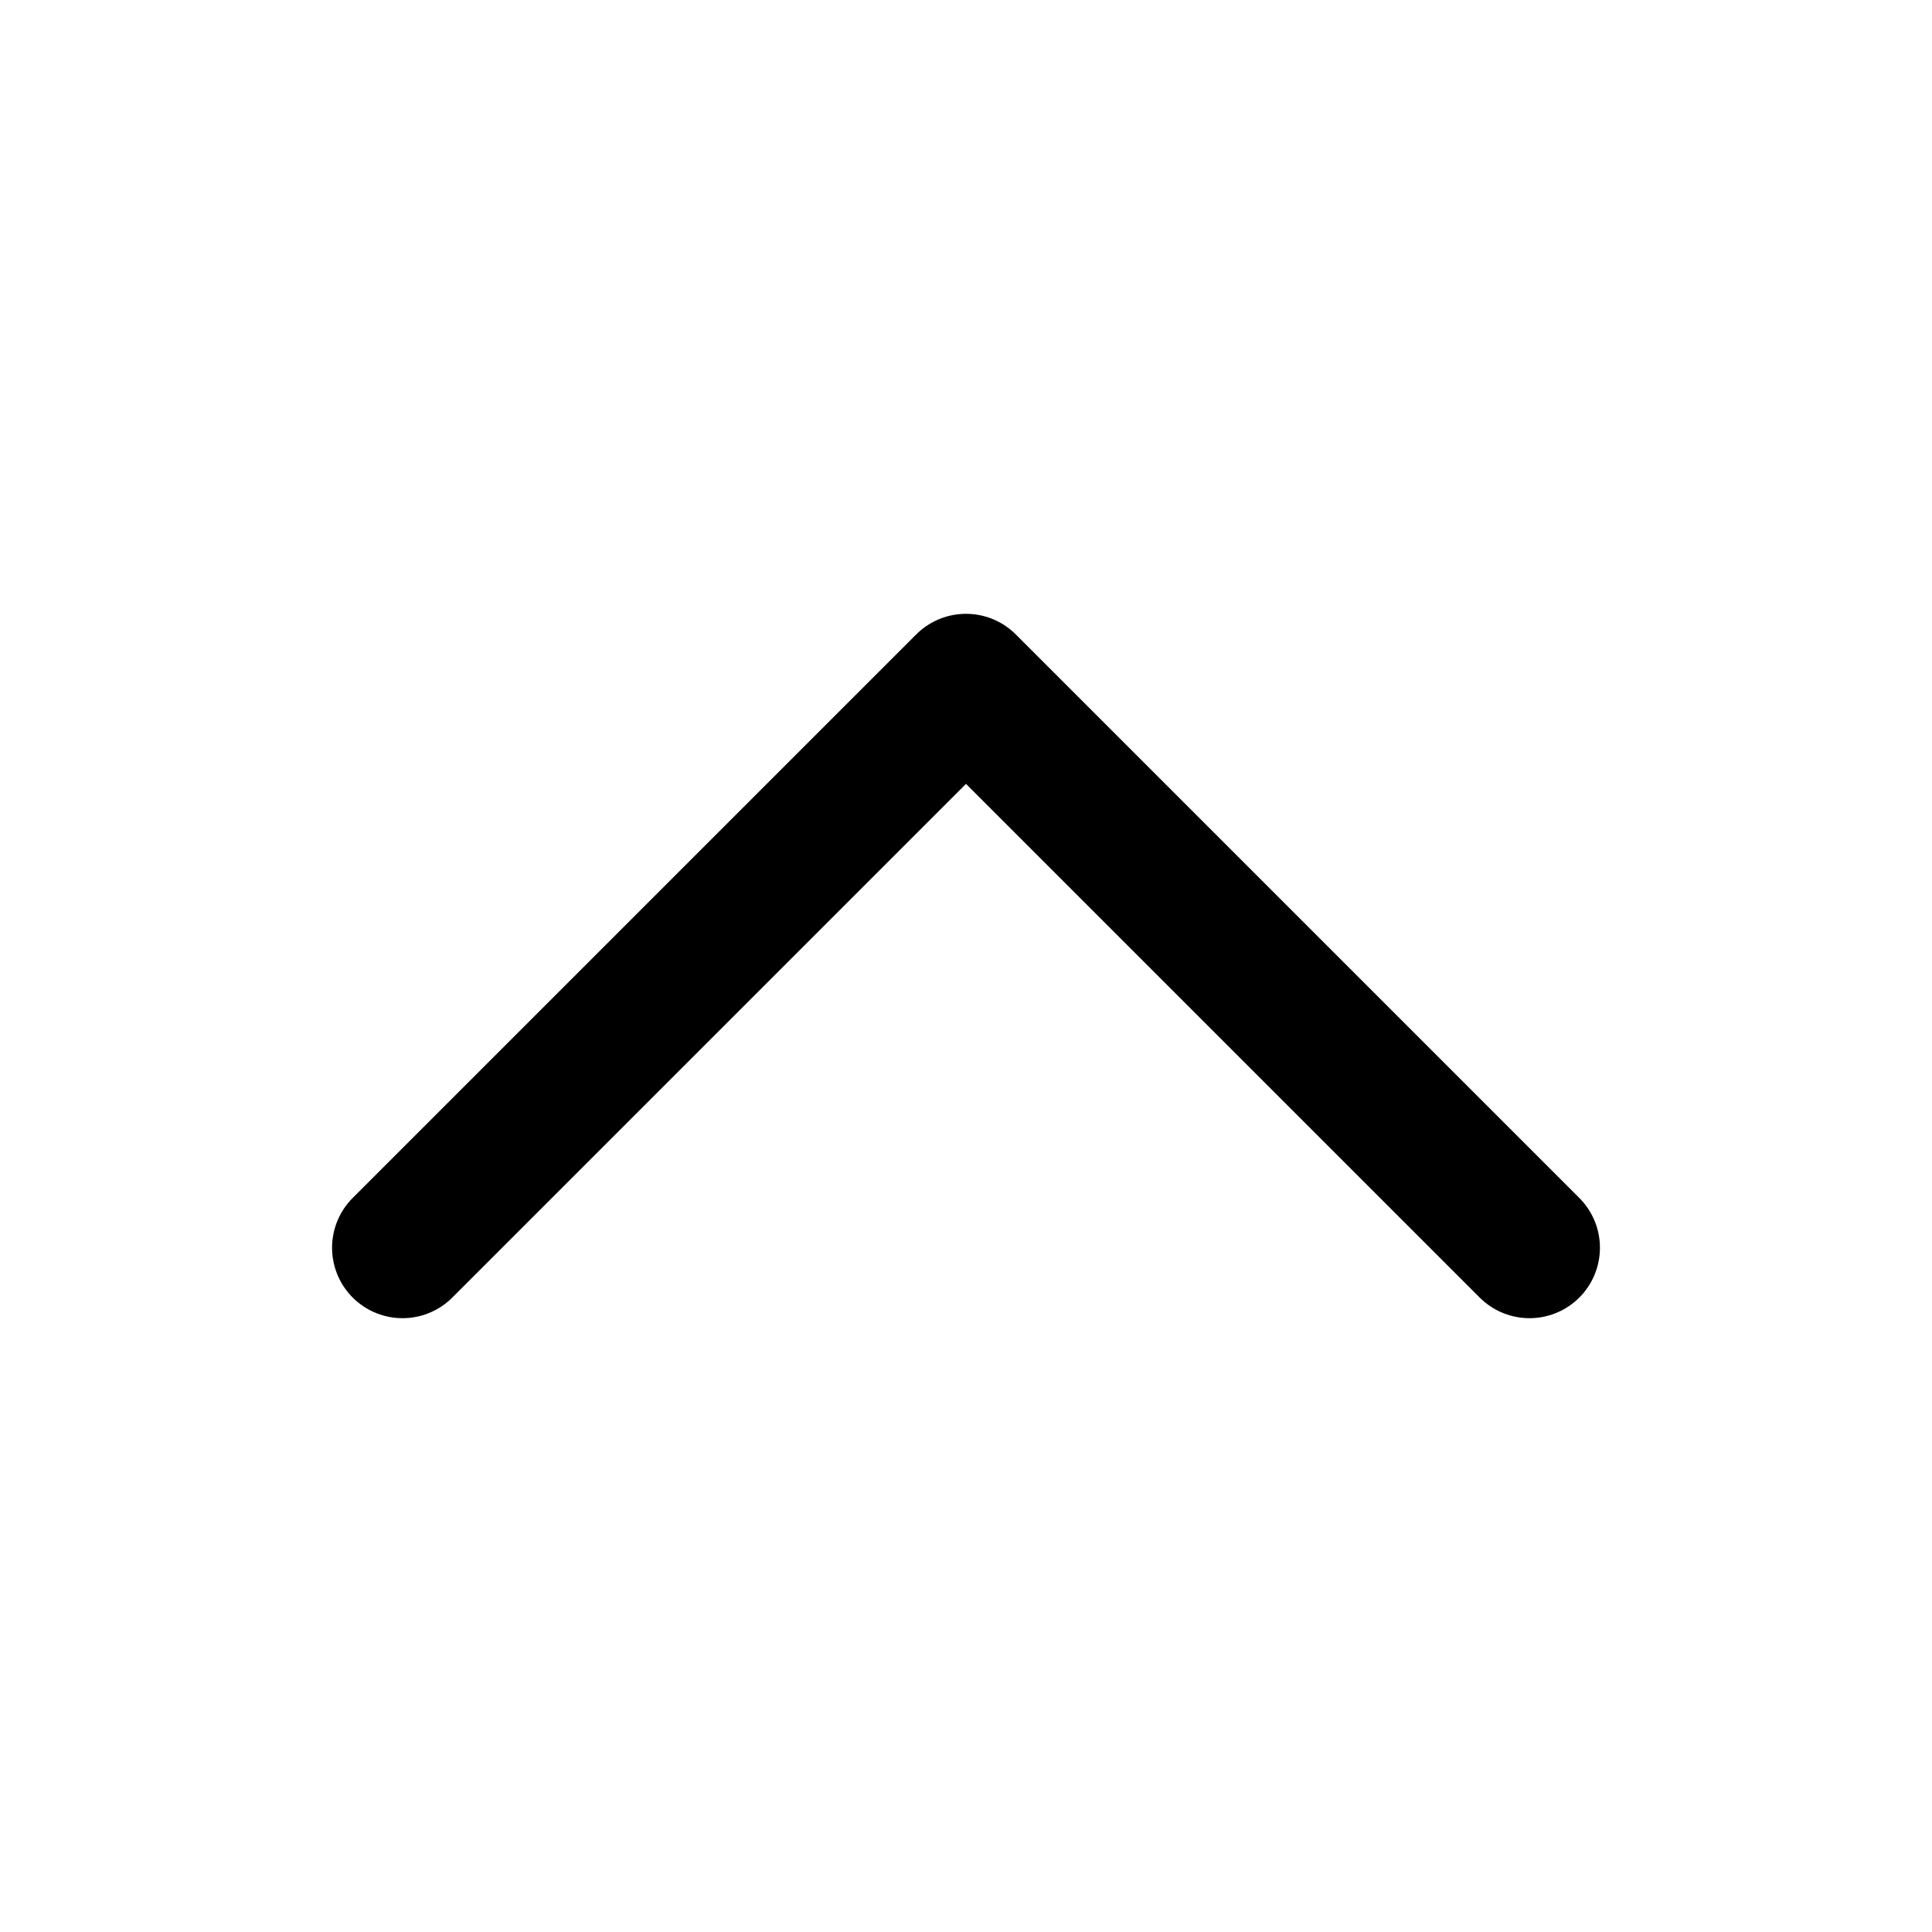
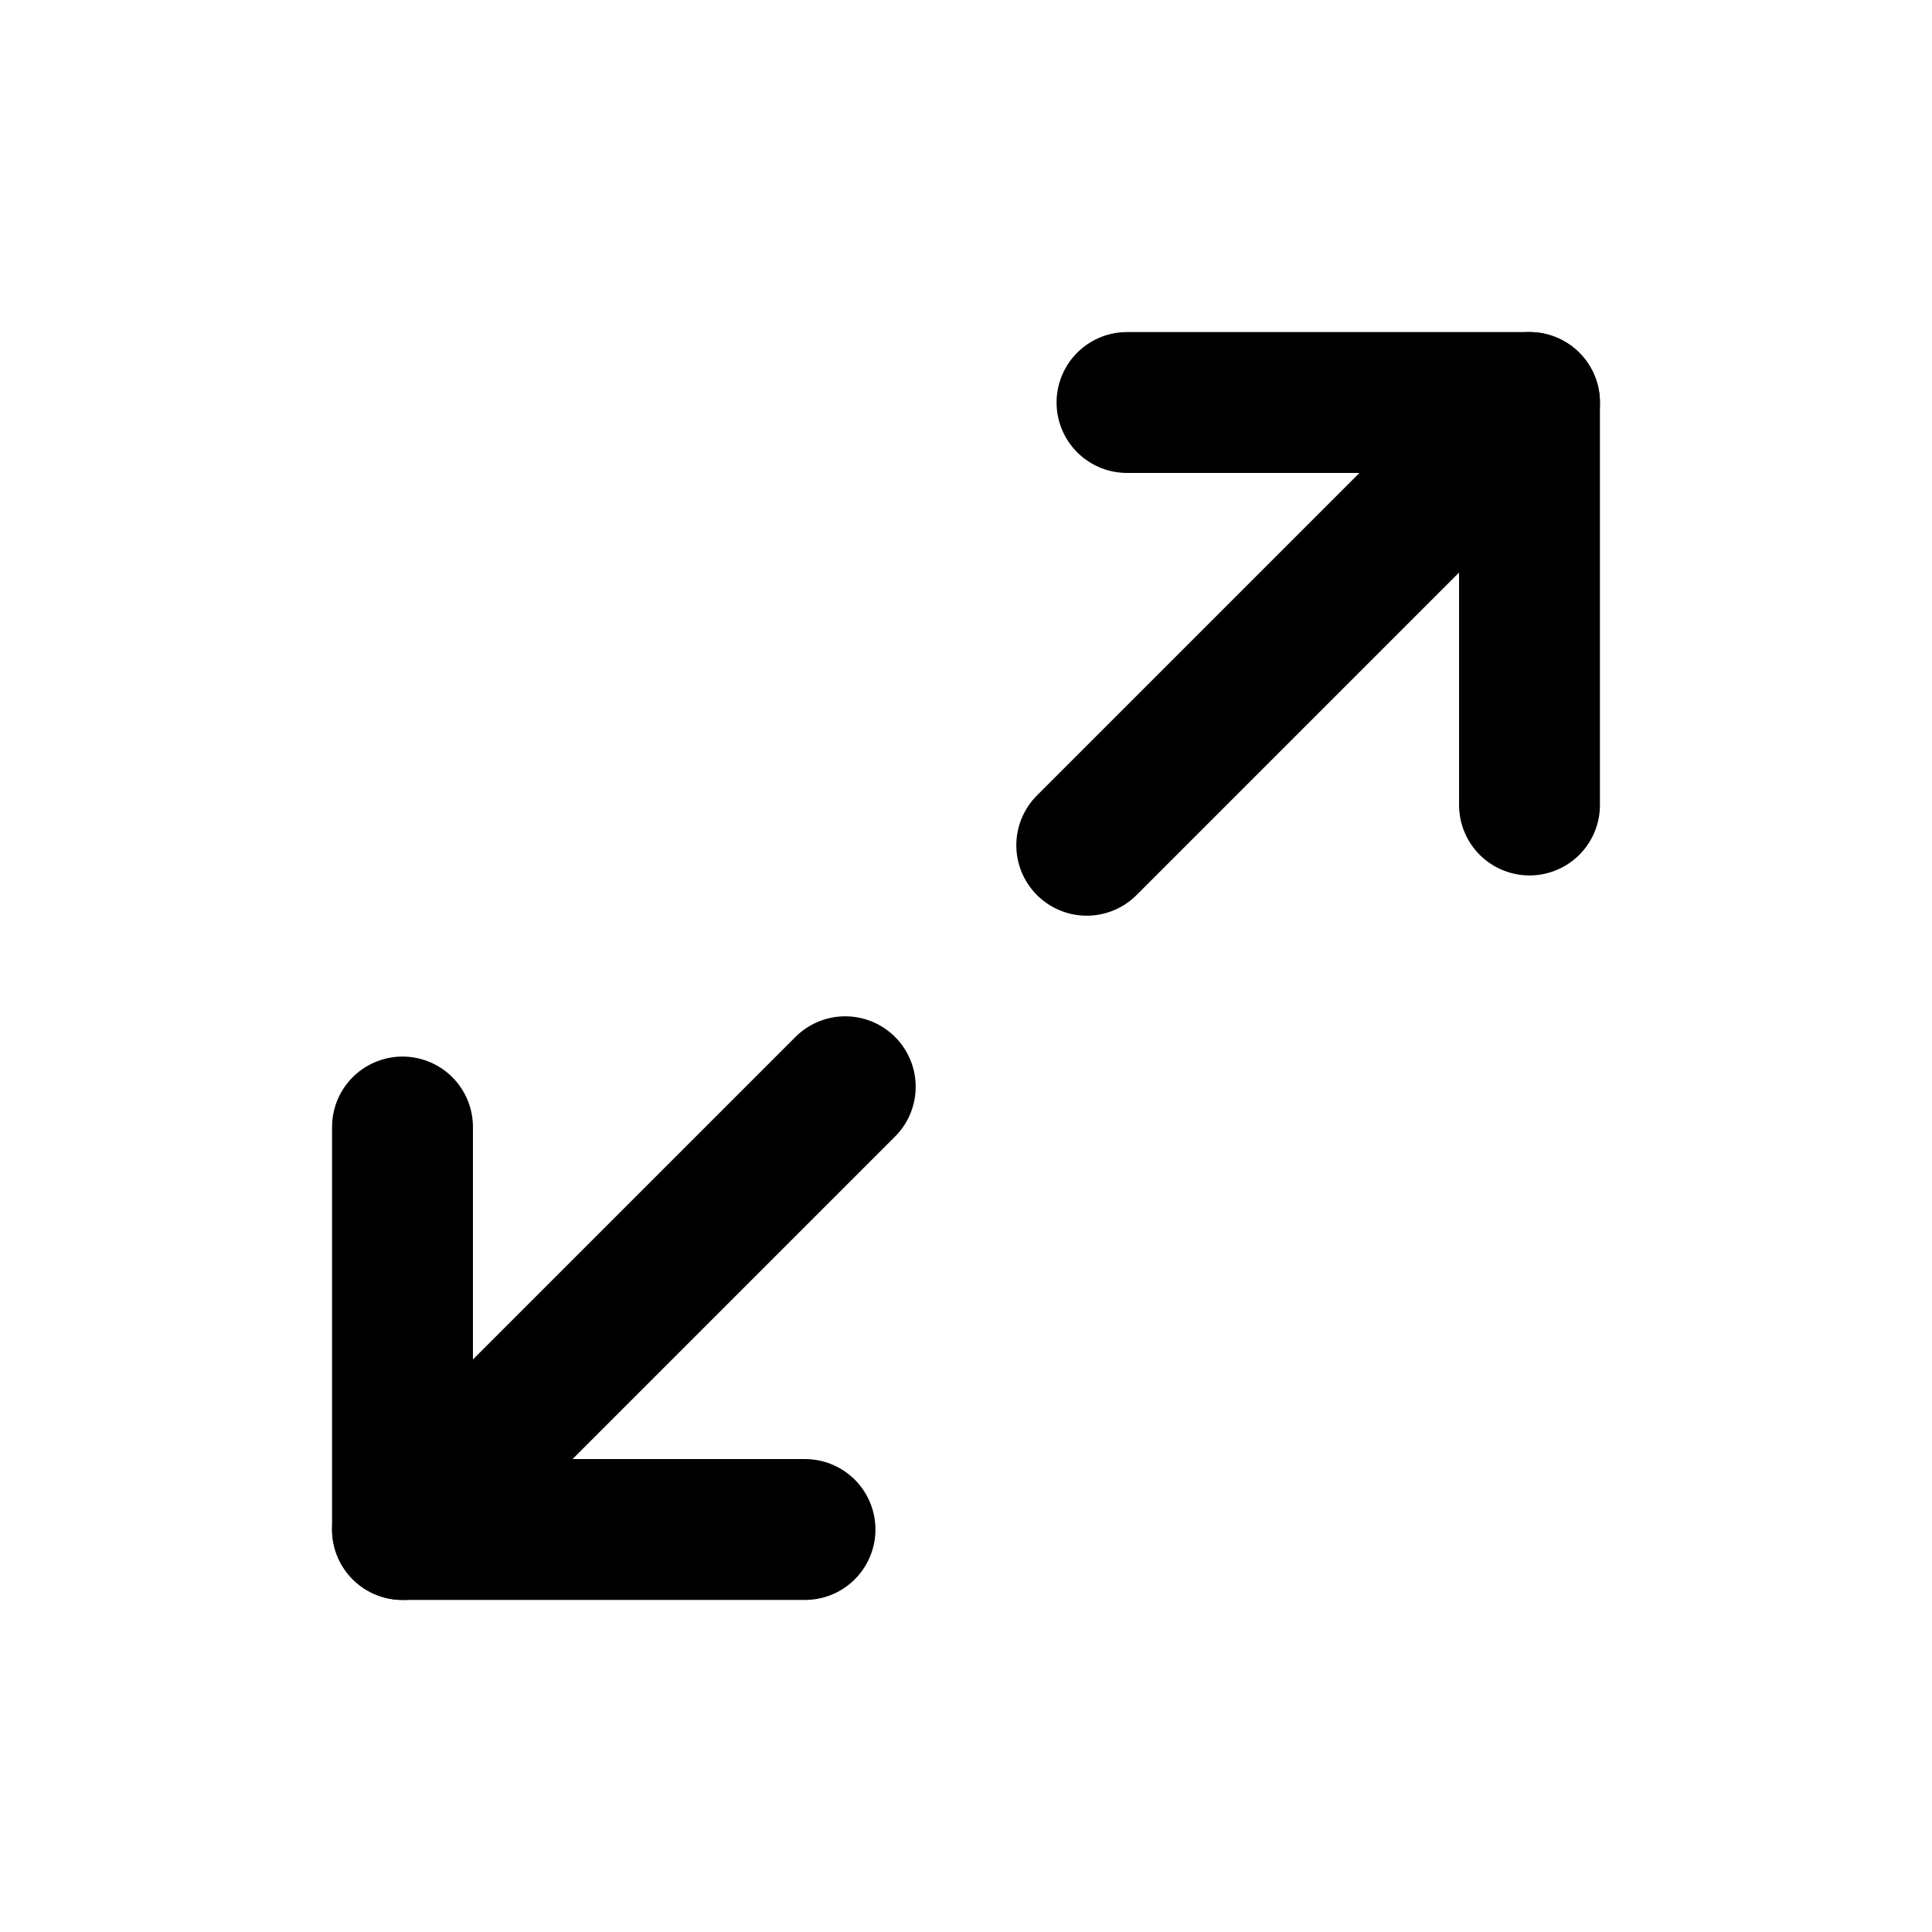
<svg xmlns="http://www.w3.org/2000/svg" width="24" height="24" viewBox="0 0 24 24" fill="none" stroke="#000" stroke-width="1.75" stroke-linecap="round" stroke-linejoin="round">
-   <path d="m5 15.5 7-7 7 7" />
+   <path d="M14 5h5v5" />
+   <path d="m19 5-5.5 5.5" />
+   <path d="M10 19H5v-5" />
+   <path d="m5 19 5.5-5.5" />
</svg>
